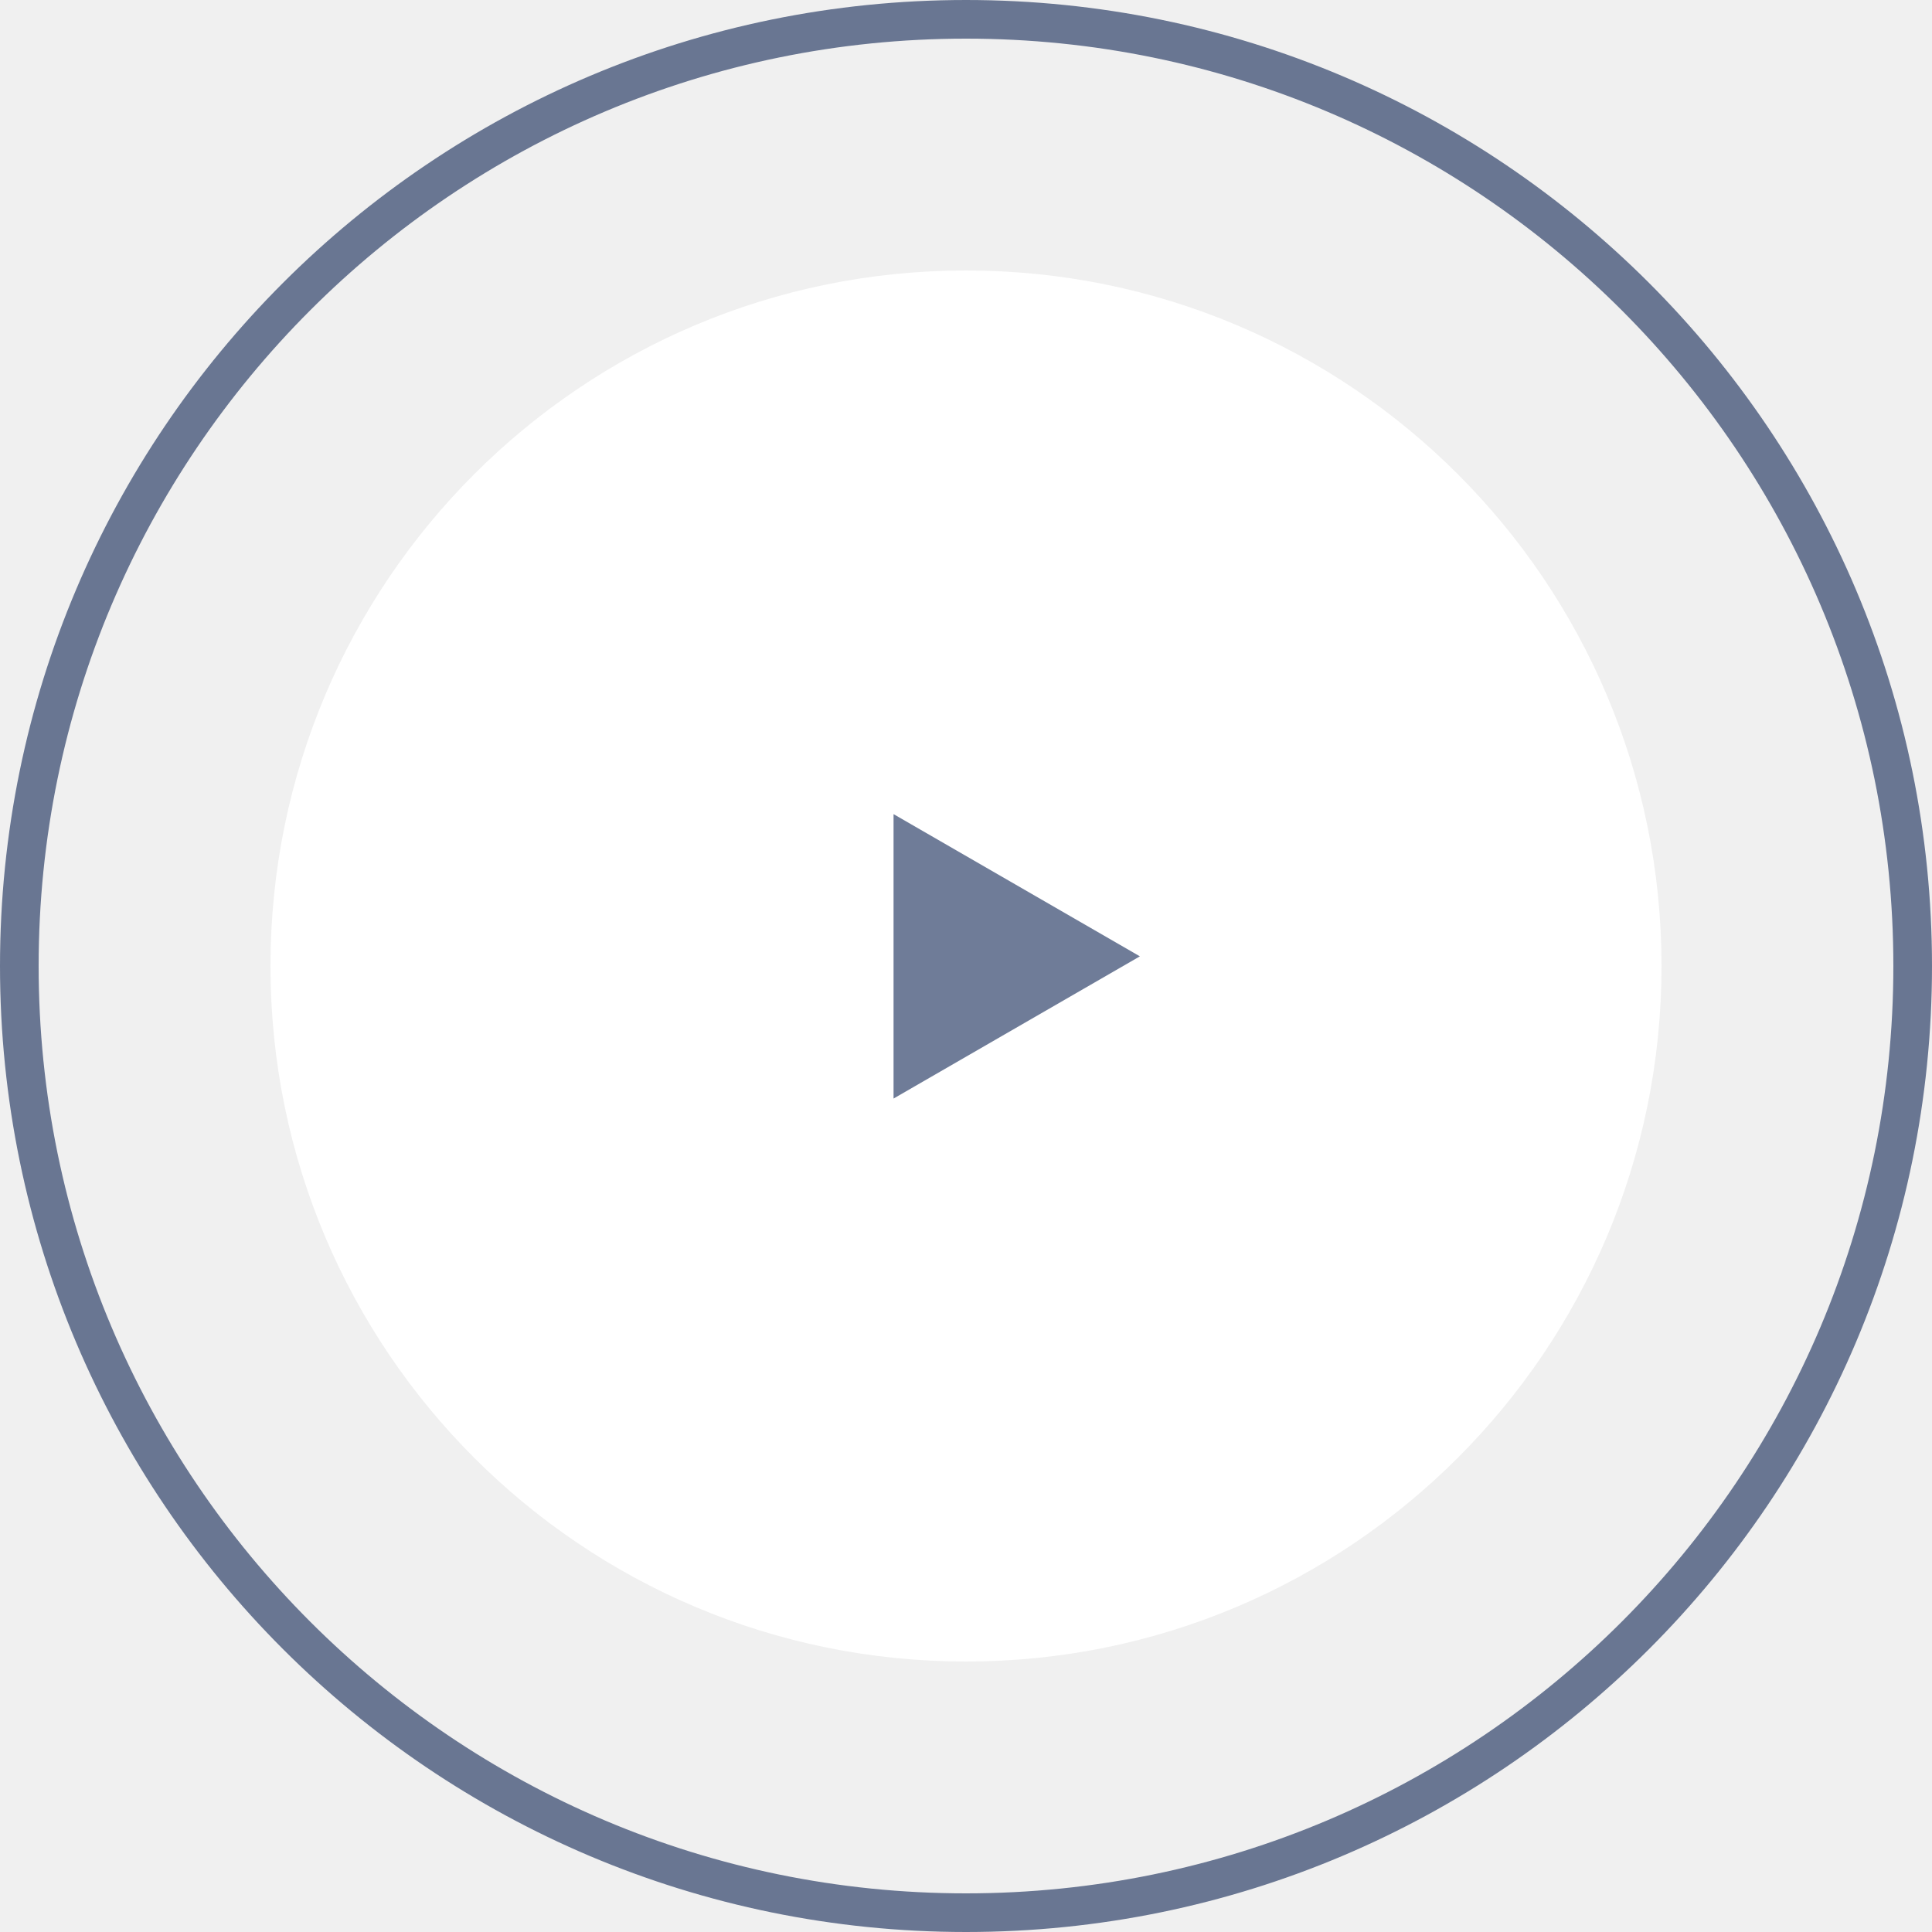
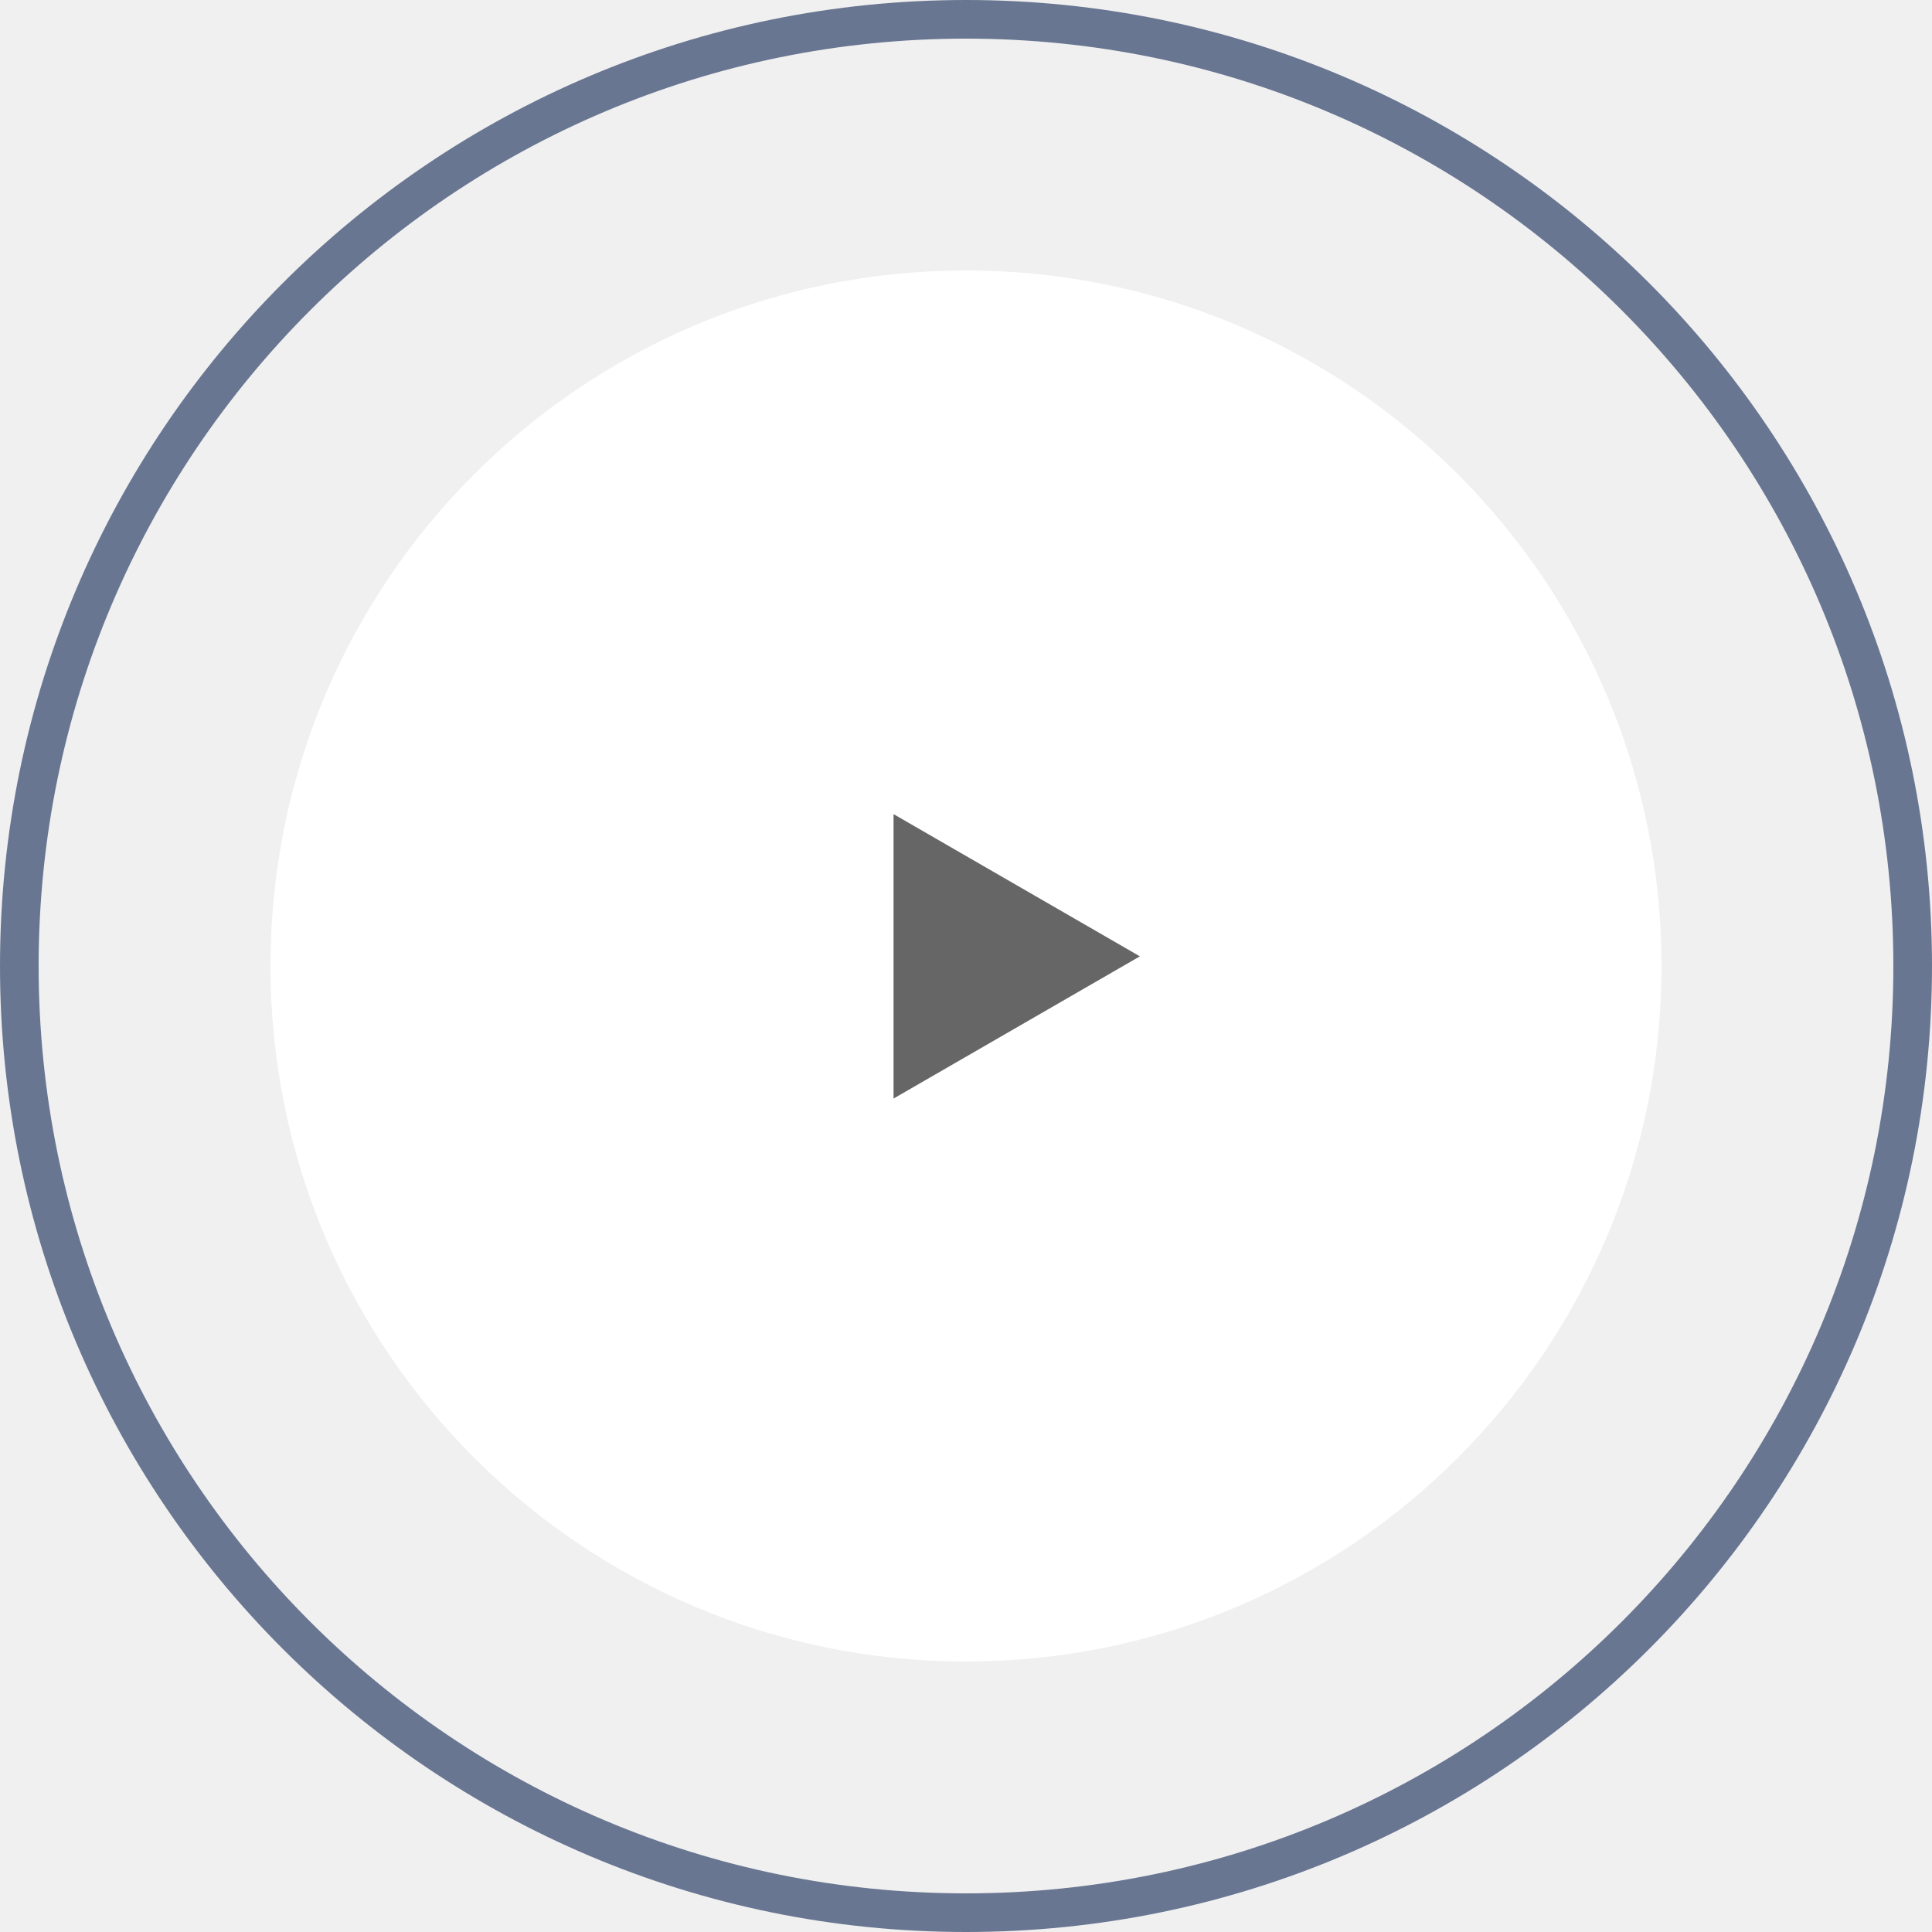
<svg xmlns="http://www.w3.org/2000/svg" width="100" height="100" viewBox="0 0 100 100" fill="none">
  <circle cx="50" cy="50" r="49" stroke="#102654" stroke-opacity="0.6" stroke-width="2" />
  <circle cx="50" cy="50" r="36" fill="white" />
-   <path d="M59 49.5L46.25 56.861L46.25 42.139L59 49.5Z" fill="#102654" fill-opacity="0.6" />
+   <path d="M59 49.5L46.25 56.861L46.25 42.139L59 49.5Z" fill="currentColor" fill-opacity="0.6" />
</svg>
